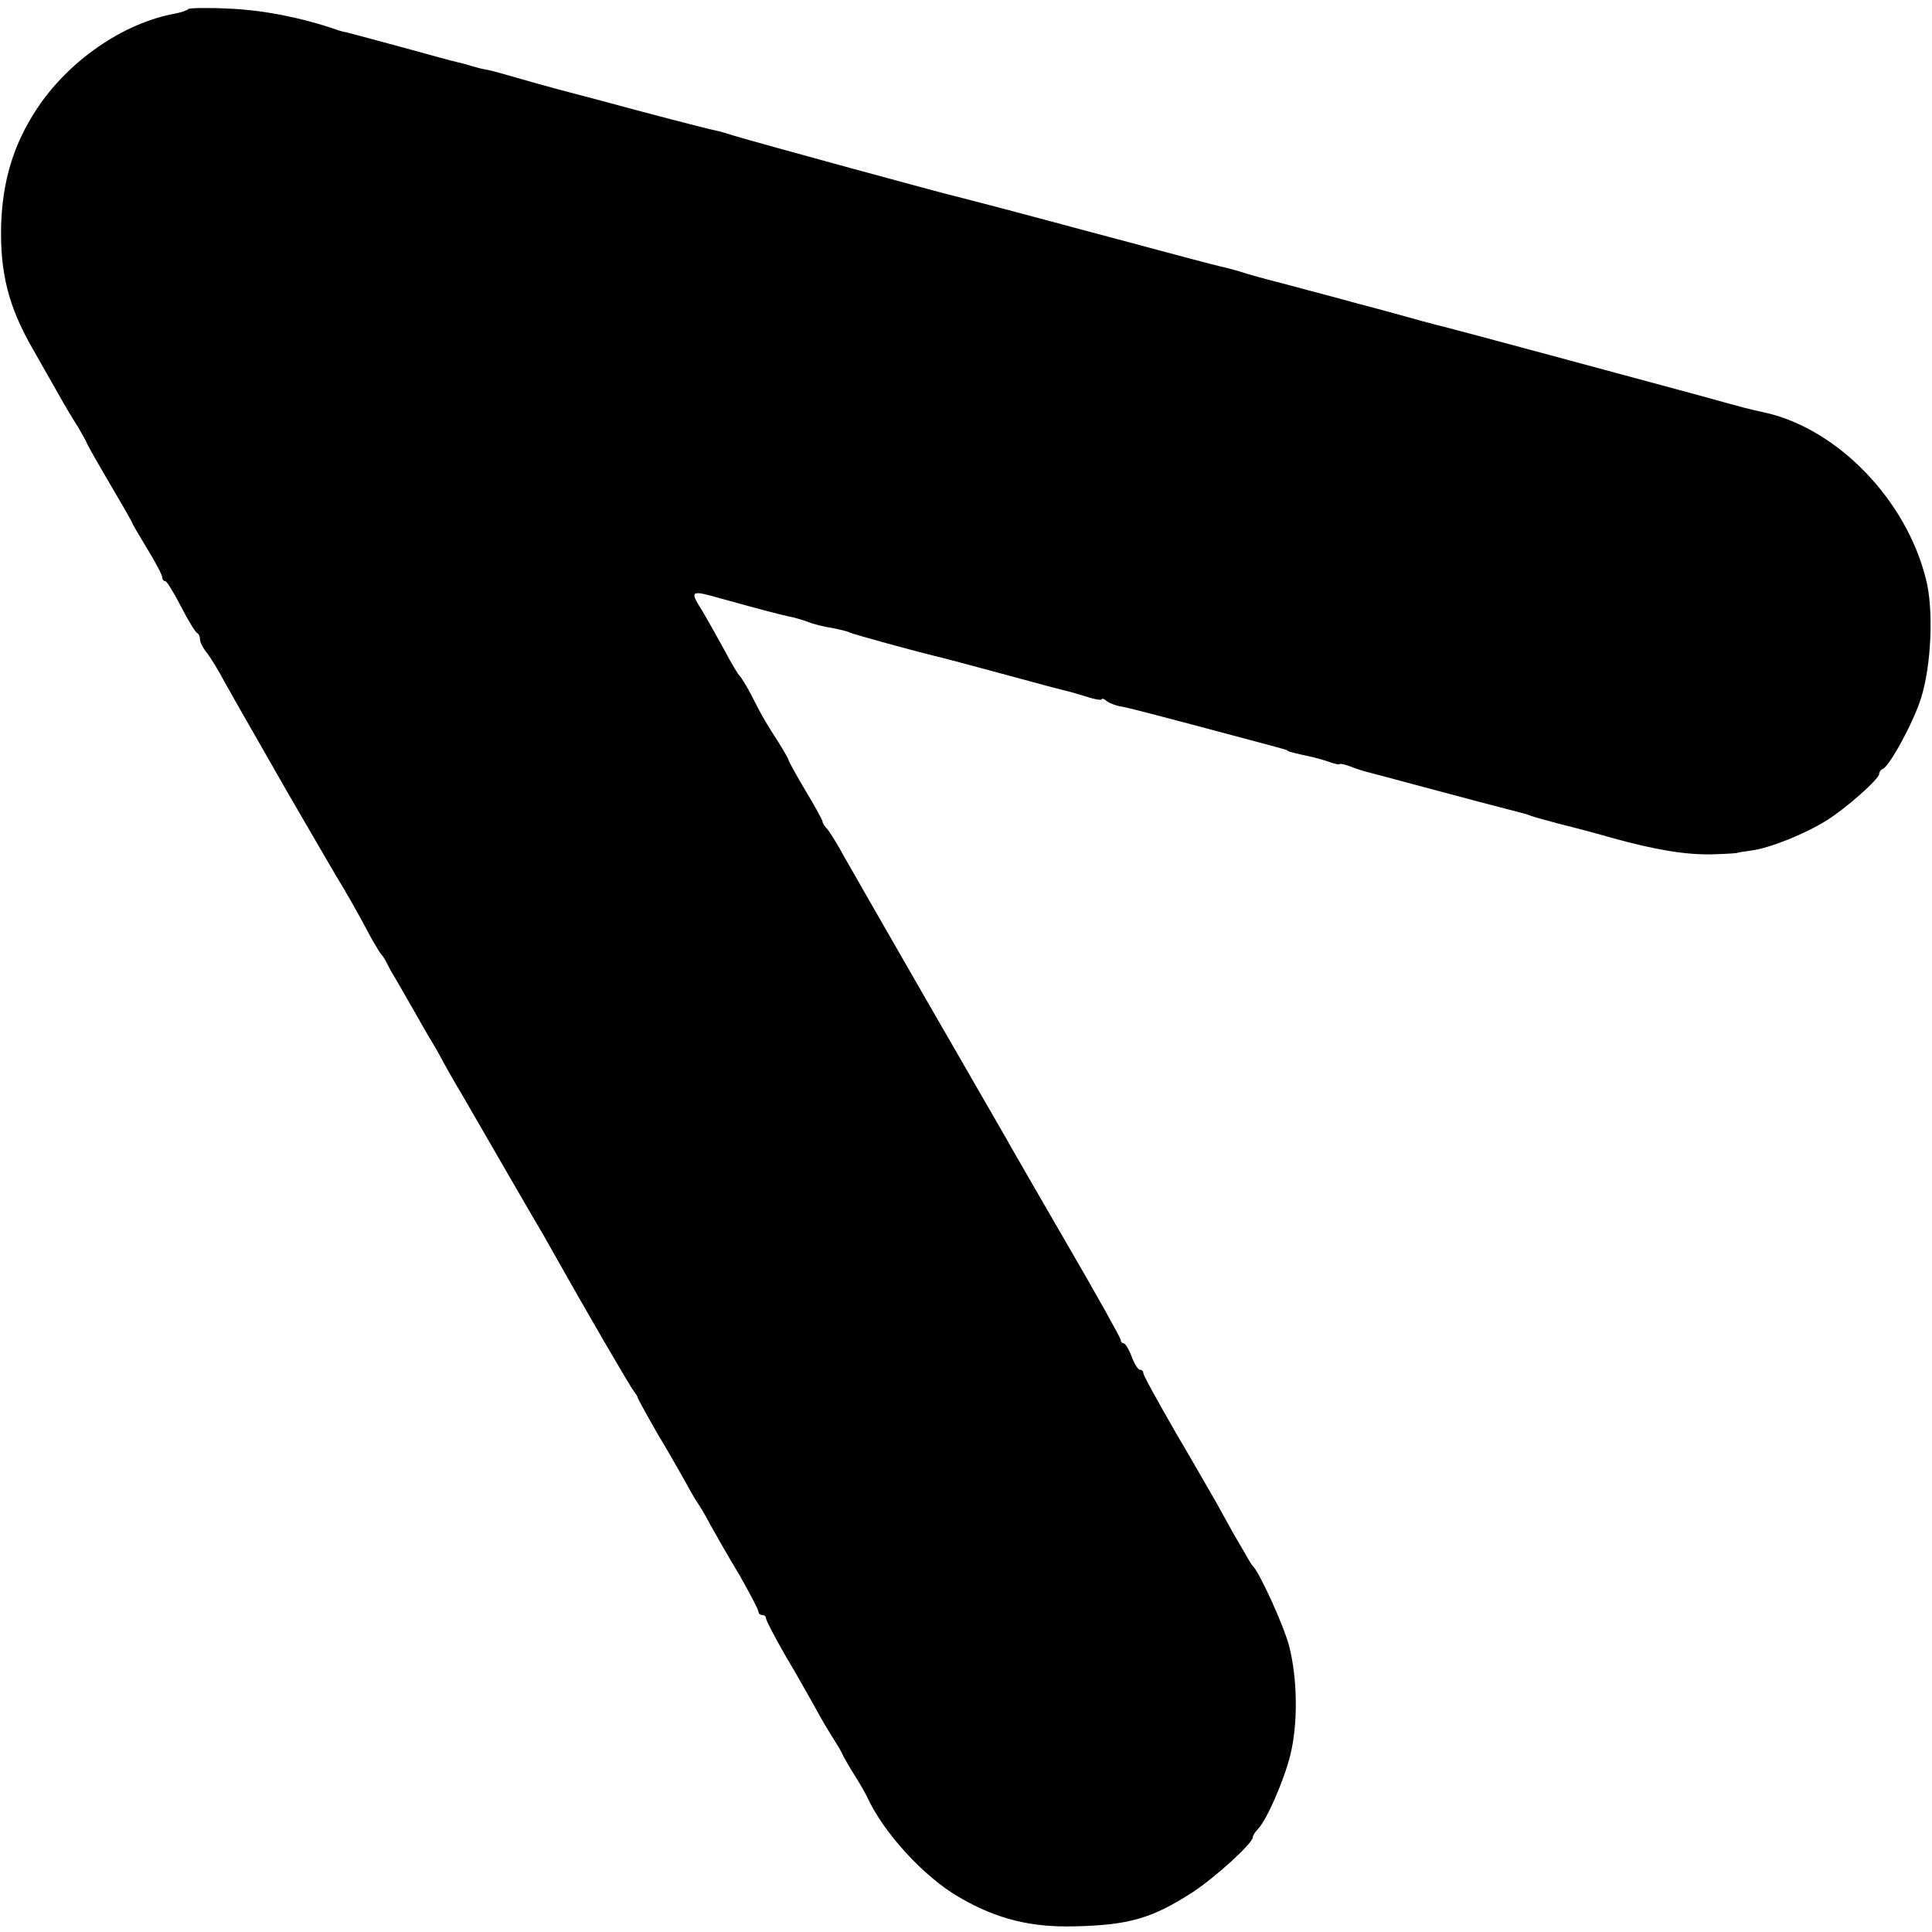
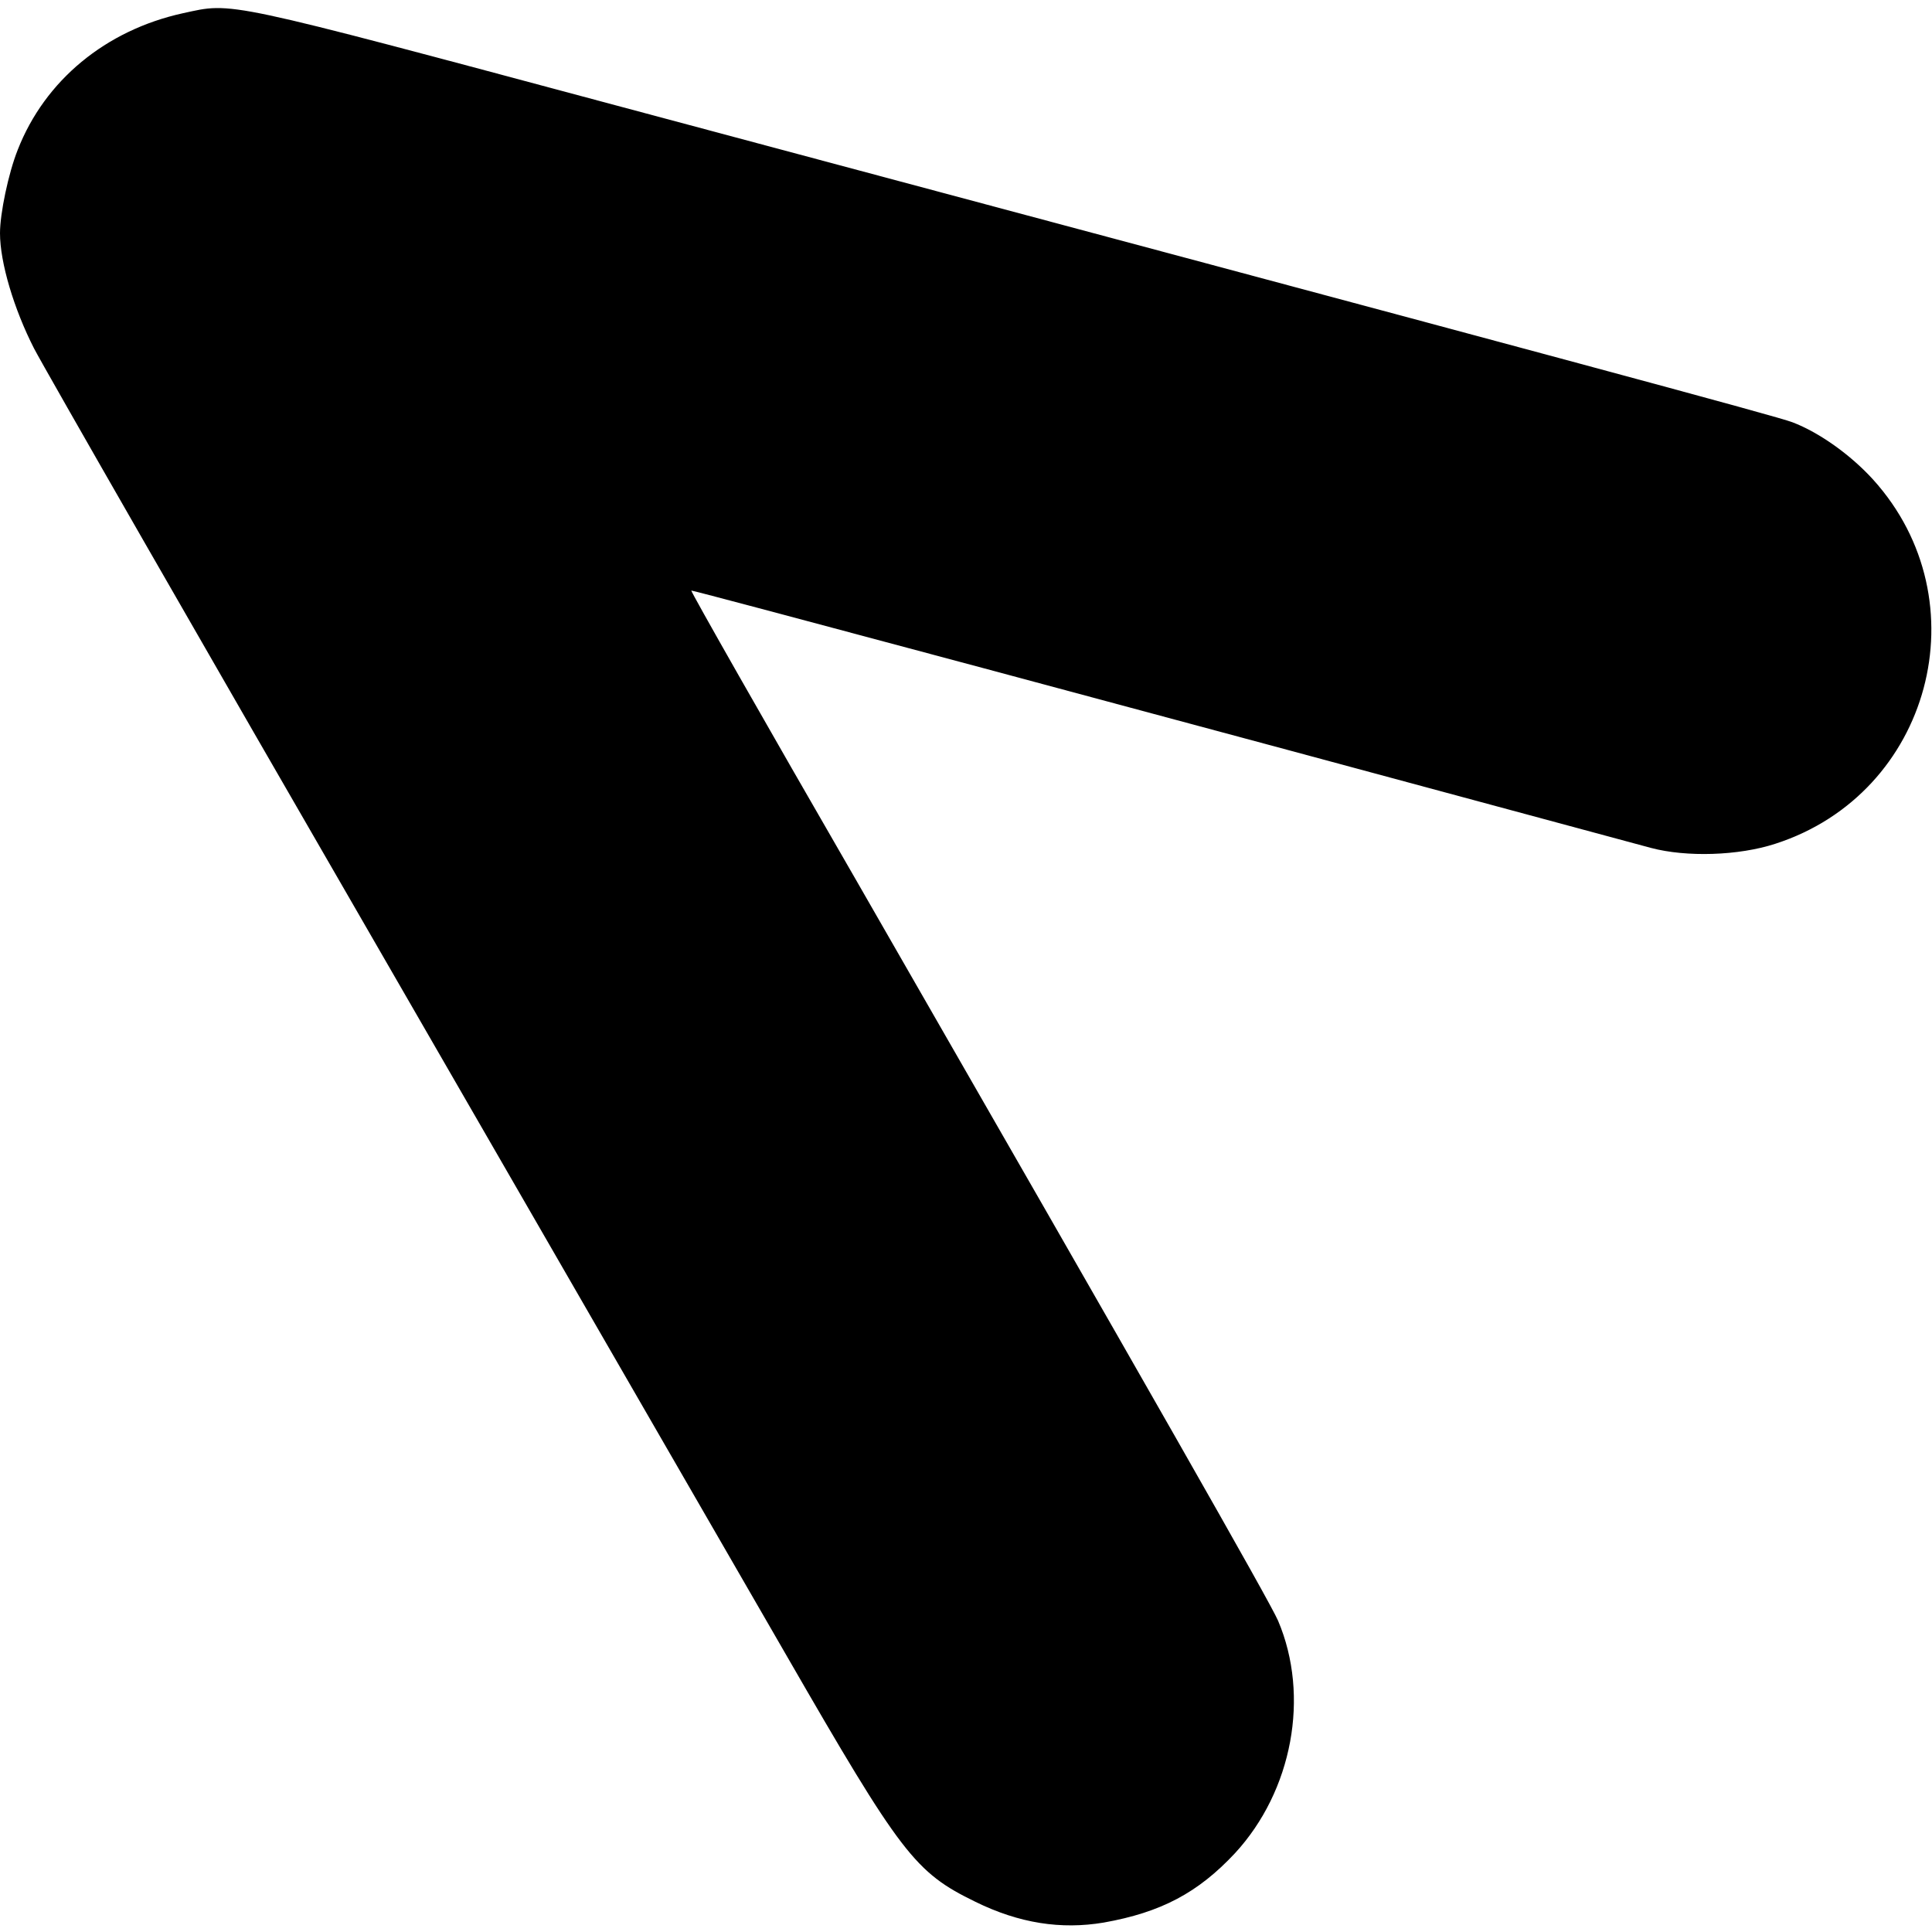
<svg xmlns="http://www.w3.org/2000/svg" version="1.0" width="512pt" height="512pt" viewBox="0 0 512 512" preserveAspectRatio="xMidYMid meet">
  <g transform="translate(0,512) scale(0.1,-0.1)" fill="#000000" stroke="none">
-     <path d="M499 5096 c-4 -4 -19 -9 -35 -12 -138 -25 -284 -126 -368 -255 -60 -92 -89 -187 -93 -305 -3 -127 19 -216 84 -329 25 -44 57 -100 71 -125 14 -25 36 -62 49 -82 12 -21 23 -40 23 -42 0 -2 27 -50 60 -106 33 -56 60 -103 60 -105 0 -2 18 -33 40 -69 22 -36 40 -70 40 -76 0 -5 3 -10 8 -10 4 0 23 -31 42 -68 19 -37 38 -68 43 -70 4 -2 7 -9 7 -16 0 -8 8 -24 19 -37 10 -13 30 -46 45 -74 15 -27 37 -66 48 -85 11 -19 65 -114 120 -210 56 -96 113 -195 128 -220 27 -44 58 -98 96 -170 11 -19 22 -37 25 -40 3 -3 9 -12 13 -20 4 -8 12 -24 19 -35 7 -11 30 -52 52 -90 22 -39 45 -79 52 -90 7 -11 19 -33 28 -50 9 -16 24 -43 34 -60 10 -16 27 -46 38 -65 85 -147 175 -303 192 -331 11 -19 28 -50 39 -69 69 -123 193 -337 202 -347 5 -7 10 -14 10 -17 0 -2 23 -44 51 -93 29 -48 63 -108 77 -133 13 -25 28 -49 32 -55 4 -5 19 -30 32 -55 14 -25 48 -85 77 -133 28 -49 51 -93 51 -98 0 -5 5 -9 10 -9 6 0 10 -4 10 -9 0 -5 23 -49 51 -98 29 -48 65 -113 82 -143 16 -30 38 -66 47 -80 9 -14 20 -32 23 -40 4 -8 18 -33 32 -55 14 -22 28 -47 32 -55 43 -96 153 -216 247 -269 98 -57 189 -79 303 -76 144 3 206 21 313 90 61 40 160 130 160 146 0 4 6 14 13 21 23 23 68 125 86 195 21 83 20 204 -3 292 -14 53 -78 194 -96 211 -3 3 -11 16 -18 29 -8 13 -23 40 -35 60 -11 20 -30 54 -42 76 -13 22 -61 107 -109 188 -47 82 -86 152 -86 158 0 5 -4 9 -9 9 -5 0 -15 16 -22 35 -7 19 -17 35 -21 35 -4 0 -8 4 -8 9 0 5 -63 118 -141 252 -77 133 -151 261 -163 283 -13 23 -108 187 -211 366 -103 179 -201 350 -218 380 -16 30 -36 62 -43 71 -8 8 -14 18 -14 21 0 4 -20 41 -45 82 -25 42 -45 79 -45 81 0 3 -12 24 -27 48 -31 48 -41 64 -73 127 -13 25 -27 47 -31 50 -3 3 -21 32 -38 65 -18 33 -45 81 -61 108 -33 52 -30 54 50 31 119 -33 159 -43 182 -48 12 -2 35 -9 49 -14 14 -6 43 -13 63 -16 21 -4 42 -9 47 -12 7 -4 181 -52 249 -68 8 -2 76 -20 150 -40 129 -35 147 -40 188 -50 9 -3 32 -9 50 -15 17 -5 32 -7 32 -4 0 3 6 1 13 -5 6 -5 26 -13 42 -15 17 -3 104 -26 195 -50 91 -24 179 -48 195 -52 44 -12 45 -12 48 -15 2 -2 22 -7 59 -15 15 -3 39 -10 53 -15 14 -5 25 -7 25 -5 0 2 12 0 28 -6 15 -6 34 -12 42 -14 8 -2 76 -20 150 -40 112 -30 195 -52 265 -70 6 -1 17 -5 25 -8 8 -3 42 -12 75 -21 33 -8 94 -24 135 -36 119 -33 200 -46 270 -44 36 1 65 3 65 4 0 1 16 3 36 6 48 6 143 44 200 80 53 33 139 110 139 123 0 5 4 11 9 13 18 6 82 124 102 188 27 85 34 234 13 315 -52 210 -233 397 -424 441 -50 11 -43 9 -180 47 -151 41 -652 176 -677 182 -22 5 -69 18 -148 40 -33 9 -67 18 -75 20 -8 2 -40 11 -70 19 -30 8 -91 24 -135 36 -44 11 -94 25 -111 31 -17 5 -40 11 -50 13 -21 5 -68 17 -418 111 -137 37 -257 68 -265 70 -48 11 -542 146 -608 166 -18 6 -40 12 -50 14 -17 3 -182 46 -303 79 -30 8 -80 21 -110 29 -30 8 -80 22 -111 31 -31 9 -66 19 -78 21 -13 2 -31 7 -41 10 -10 3 -27 8 -37 10 -10 2 -76 20 -148 40 -71 19 -137 37 -145 39 -8 1 -22 5 -30 8 -90 31 -191 51 -280 55 -58 3 -108 2 -111 -1z" />
+     <path d="M485 5085 c-205 -45 -366 -178 -438 -362 -25 -63 -47 -169 -47 -221 0 -78 37 -201 90 -305 28 -54 445 -781 927 -1615 481 -834 961 -1665 1066 -1847 306 -531 342 -577 502 -655 116 -57 227 -74 340 -55 152 27 250 79 348 184 152 165 199 416 114 616 -22 51 -335 600 -1119 1964 -242 419 -438 764 -436 766 2 2 1218 -324 2543 -682 94 -25 232 -21 330 11 412 133 549 644 259 965 -60 66 -143 125 -214 152 -42 16 -557 155 -3115 839 -1053 282 -1016 274 -1150 245z" />
  </g>
</svg>
